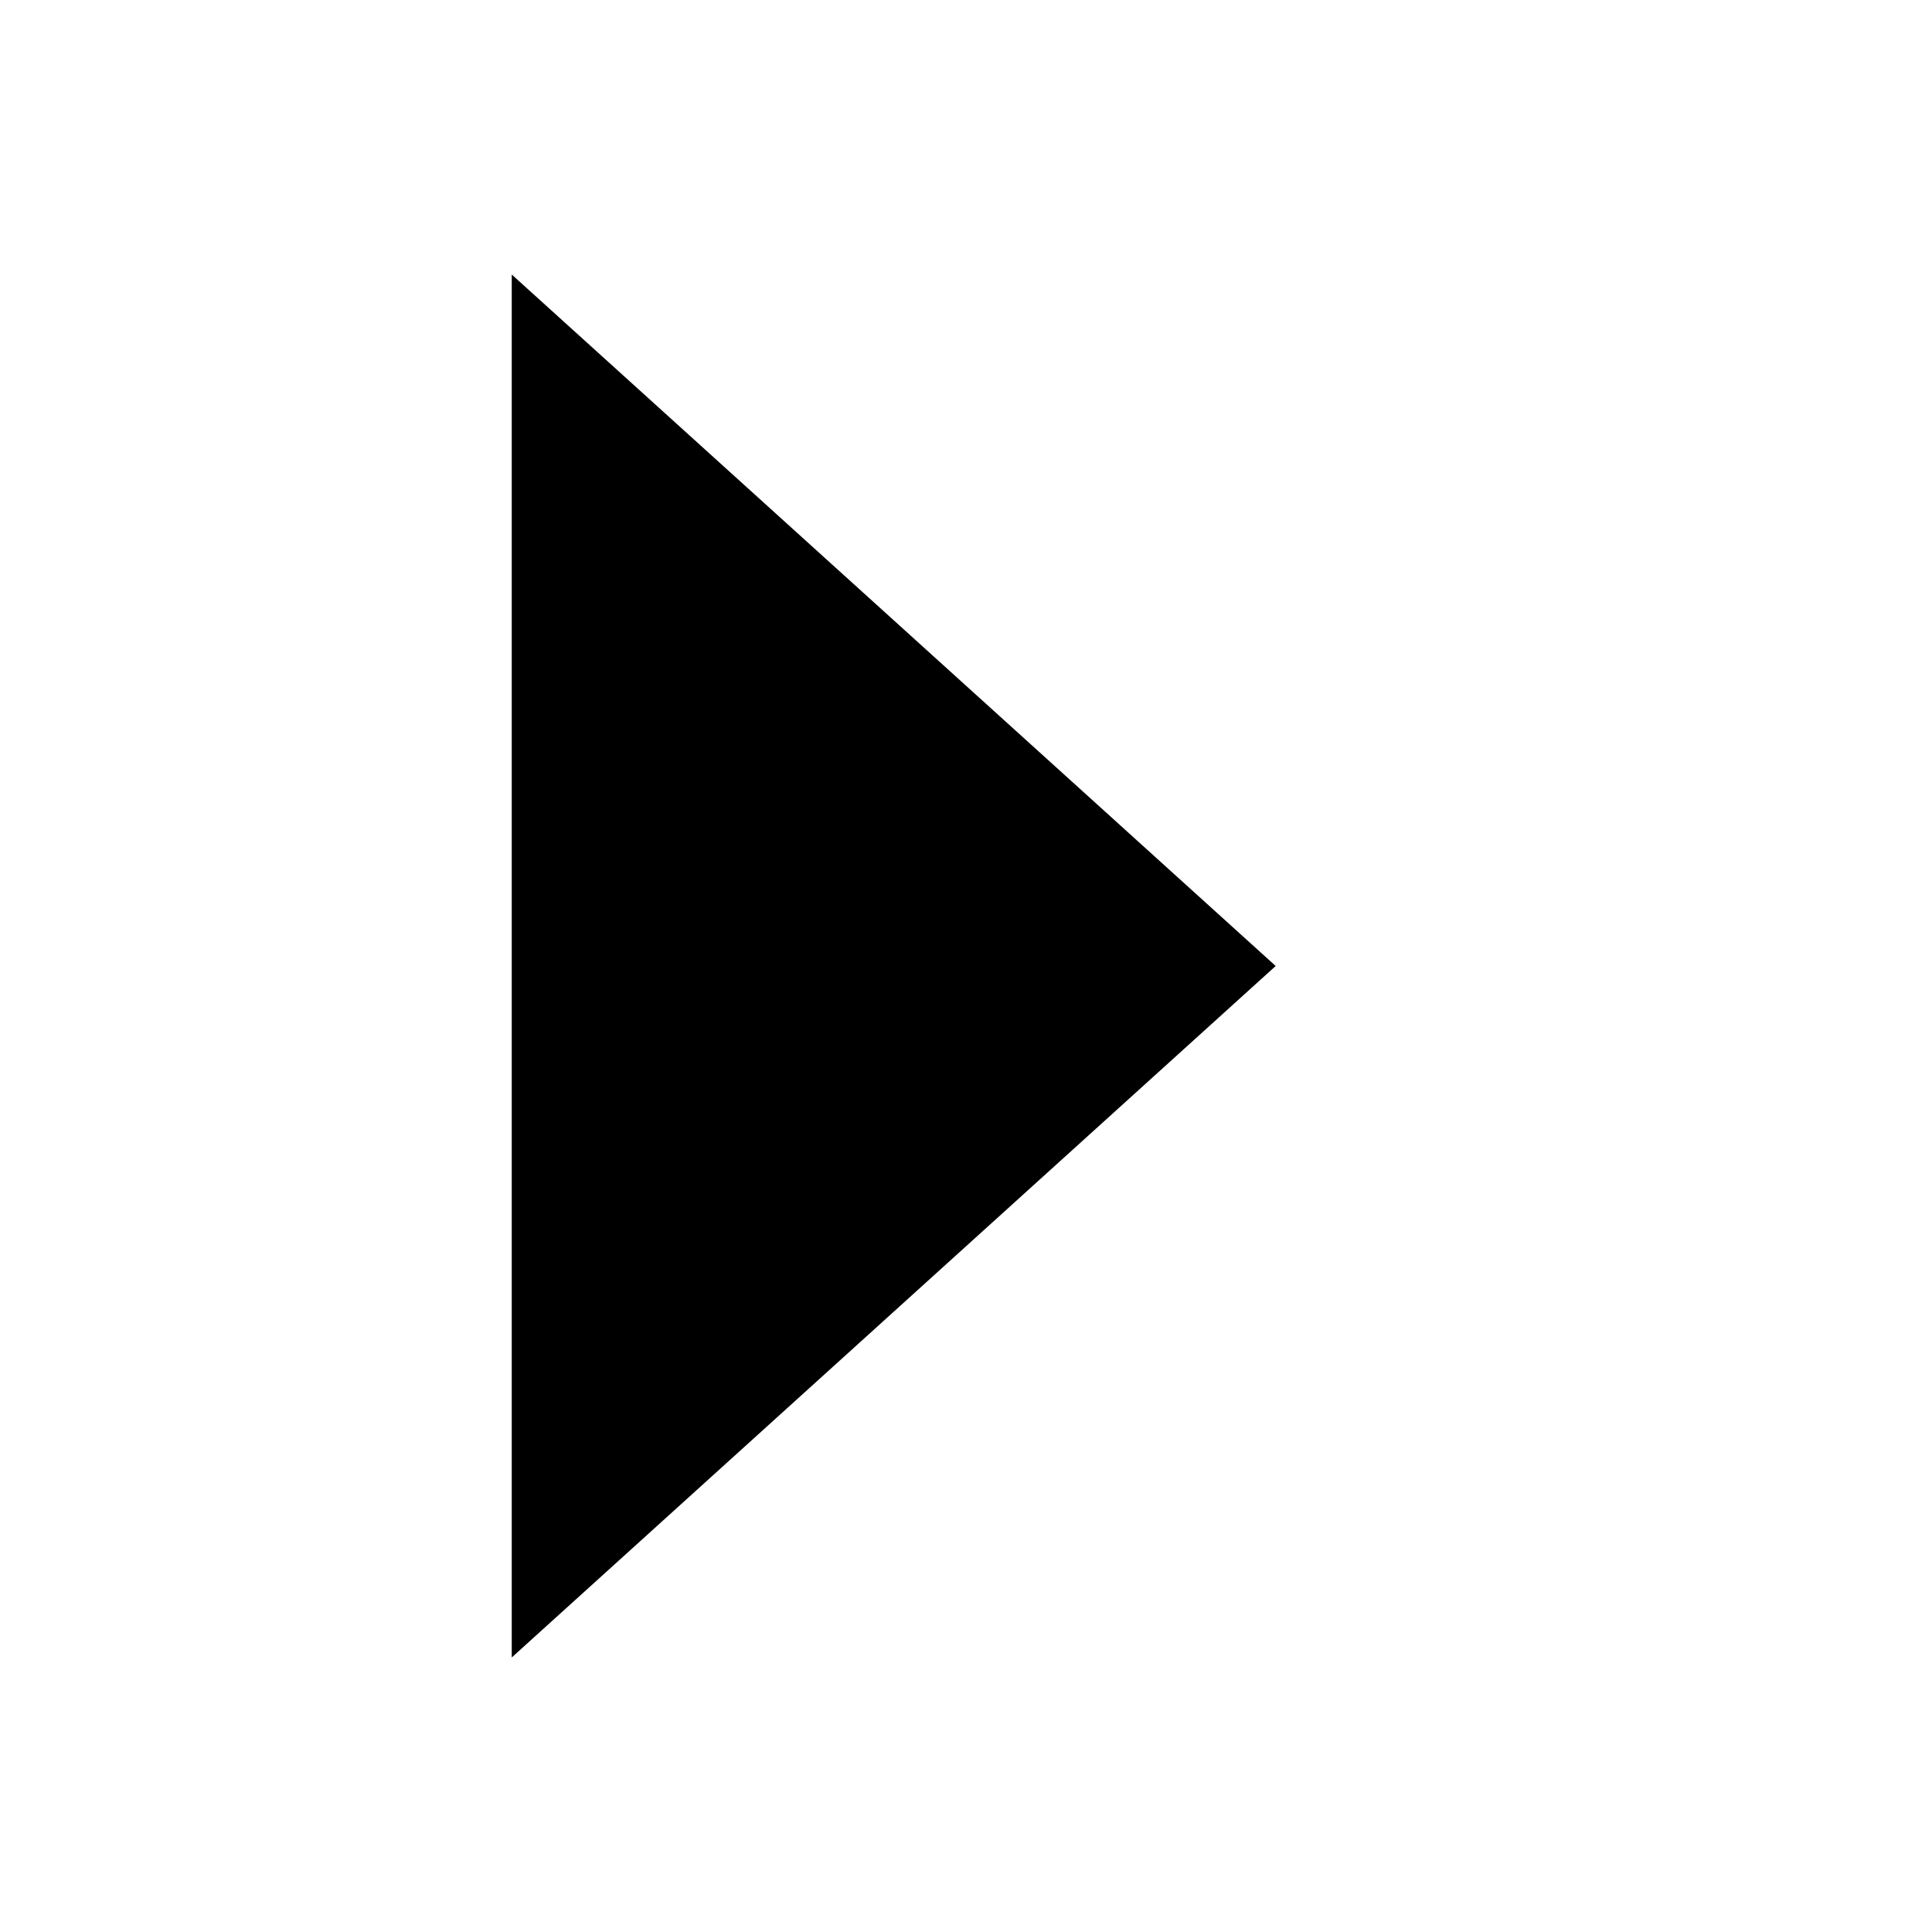
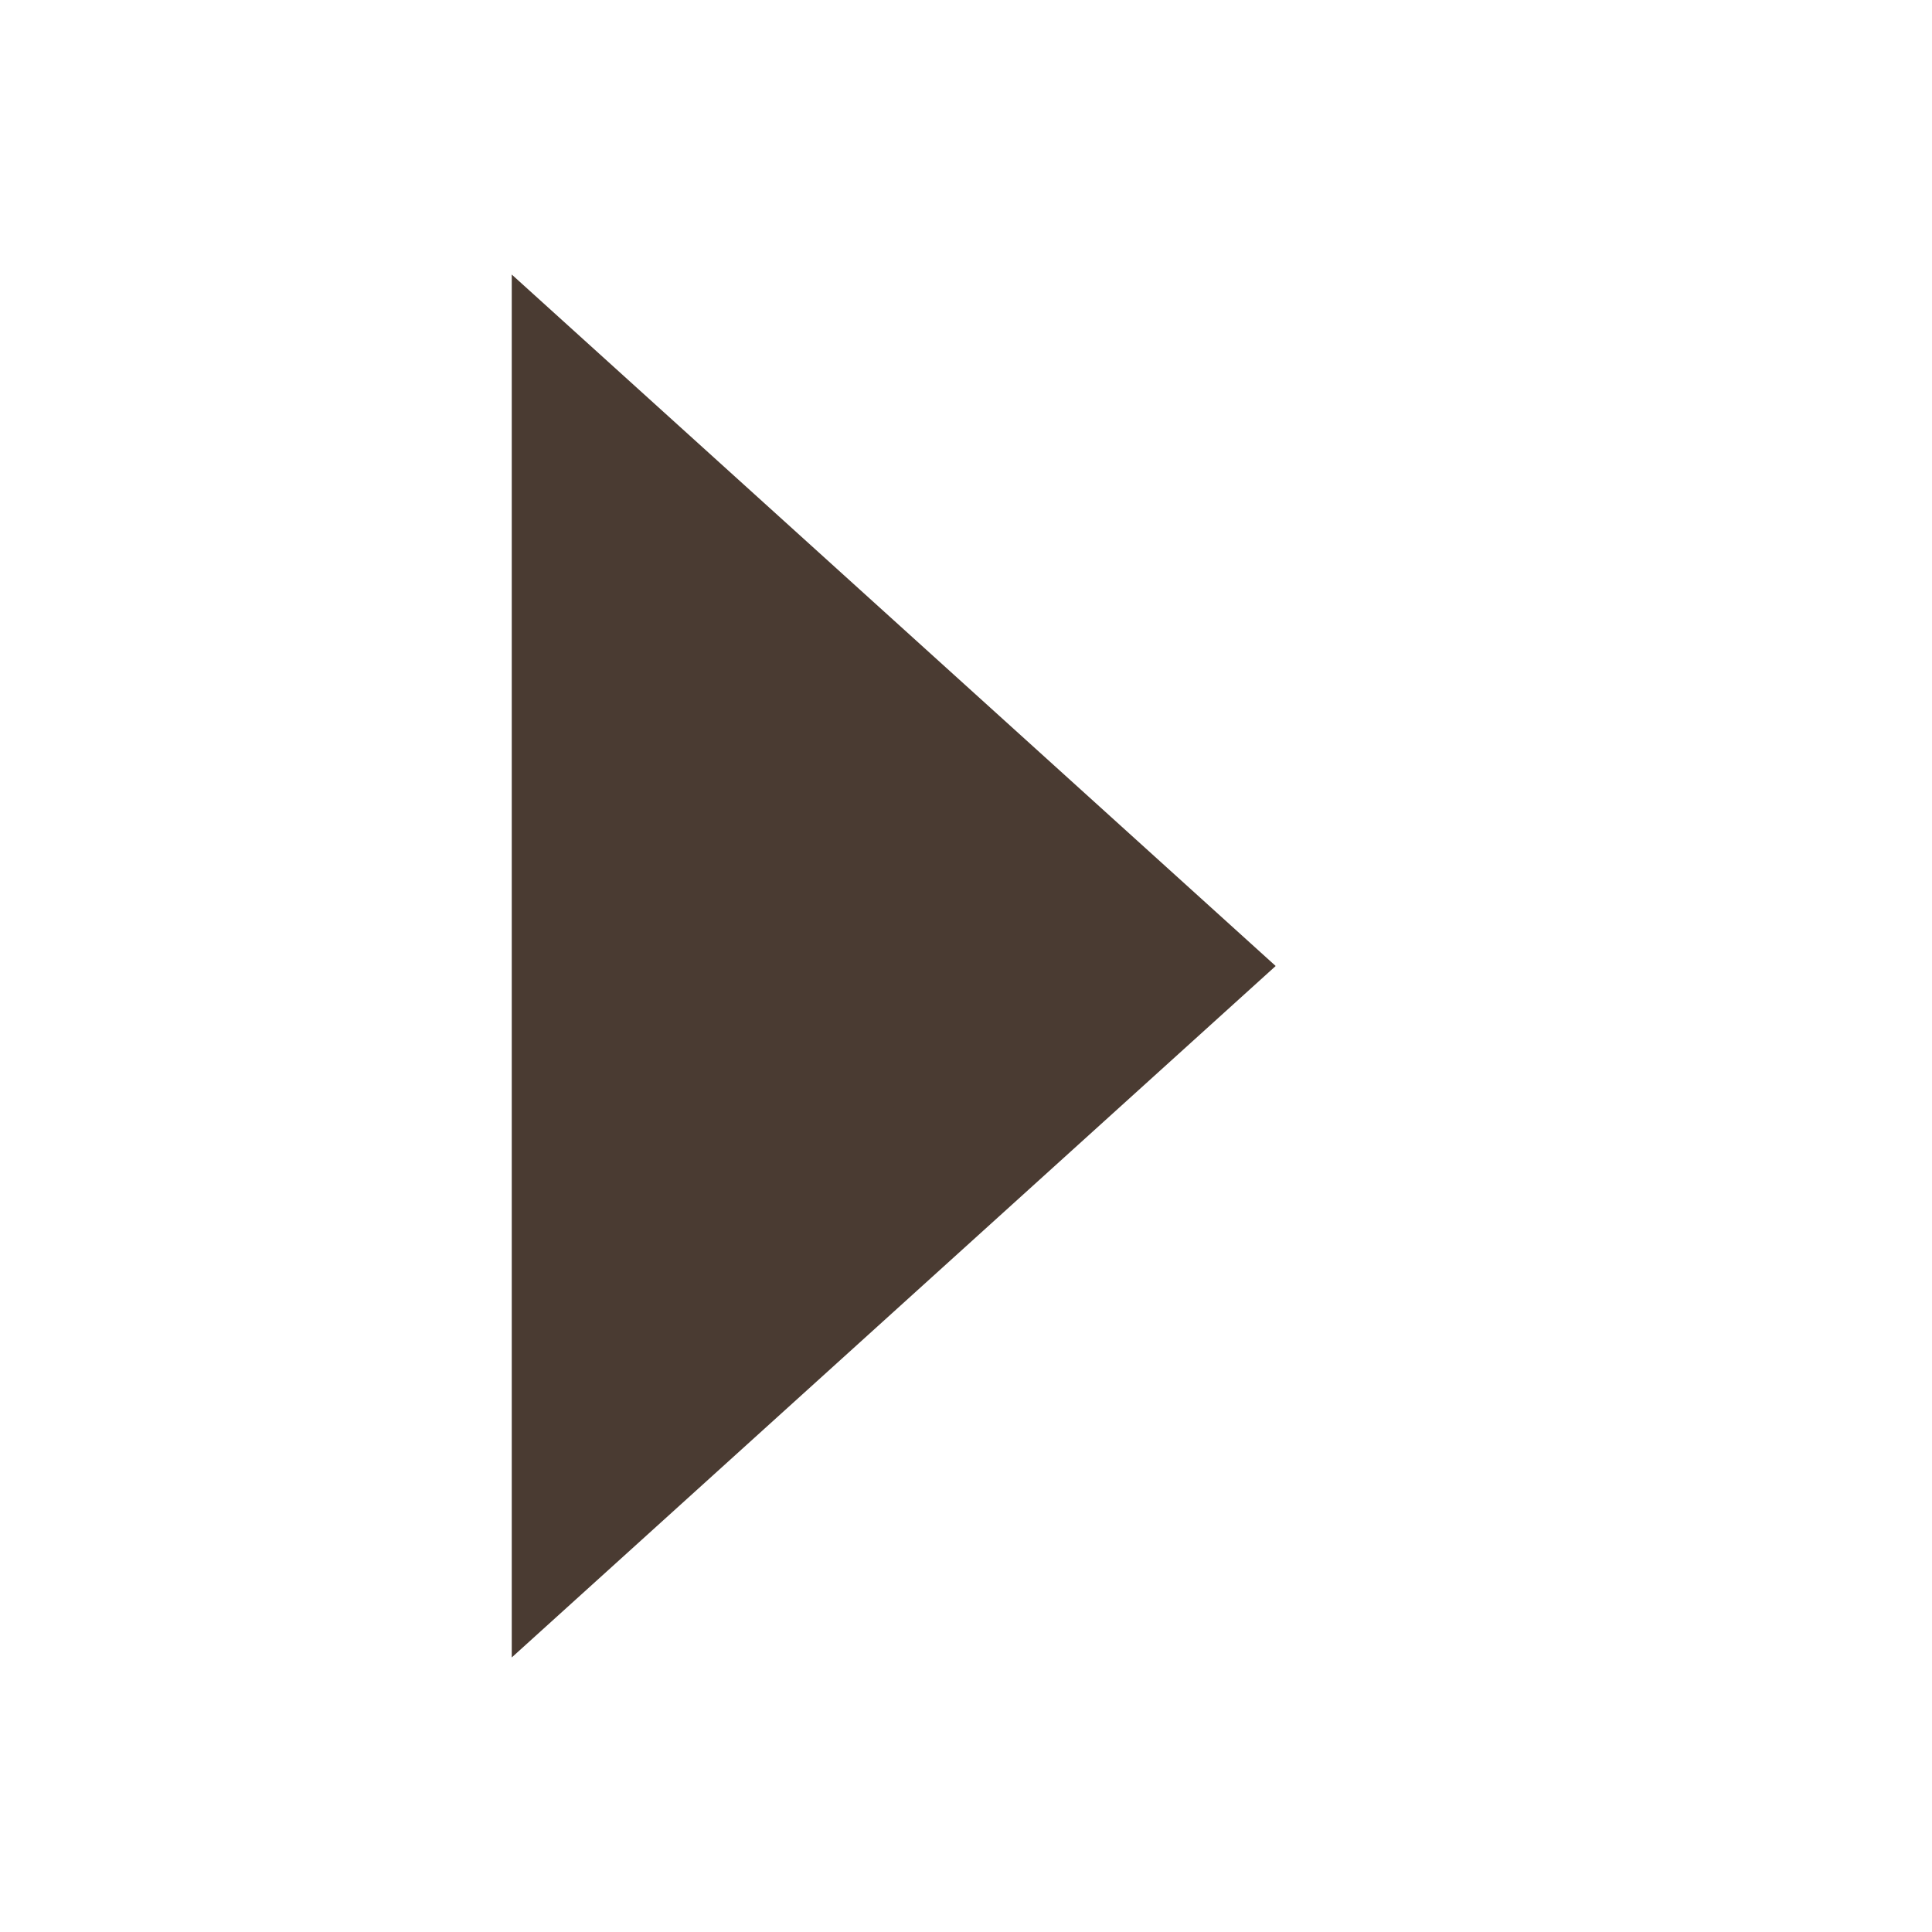
<svg xmlns="http://www.w3.org/2000/svg" width="100mm" height="100mm" viewBox="0 0 100 100" version="1.1" id="svg8">
  <defs id="defs2" />
  <g id="layer1" transform="translate(-42.07209,-37.26123)">
-     <path style="fill:#000000;fill-opacity:1;fill-rule:evenodd;stroke:#000000;stroke-width:9.131;stroke-miterlimit:4;stroke-dasharray:none;stroke-opacity:1" id="path869" d="m 113.936,87.261 -48.293,27.882 0,-55.764 z" transform="matrix(0.637861,0,0,1,29.60146,0)" />
+     <path style="fill:#4a3b32;fill-opacity:1;fill-rule:evenodd;stroke:#4a3b32;stroke-width:9.131;stroke-miterlimit:4;stroke-dasharray:none;stroke-opacity:1" id="path869" d="m 113.936,87.261 -48.293,27.882 0,-55.764 z" transform="matrix(0.637861,0,0,1,29.60146,0)" />
  </g>
</svg>
